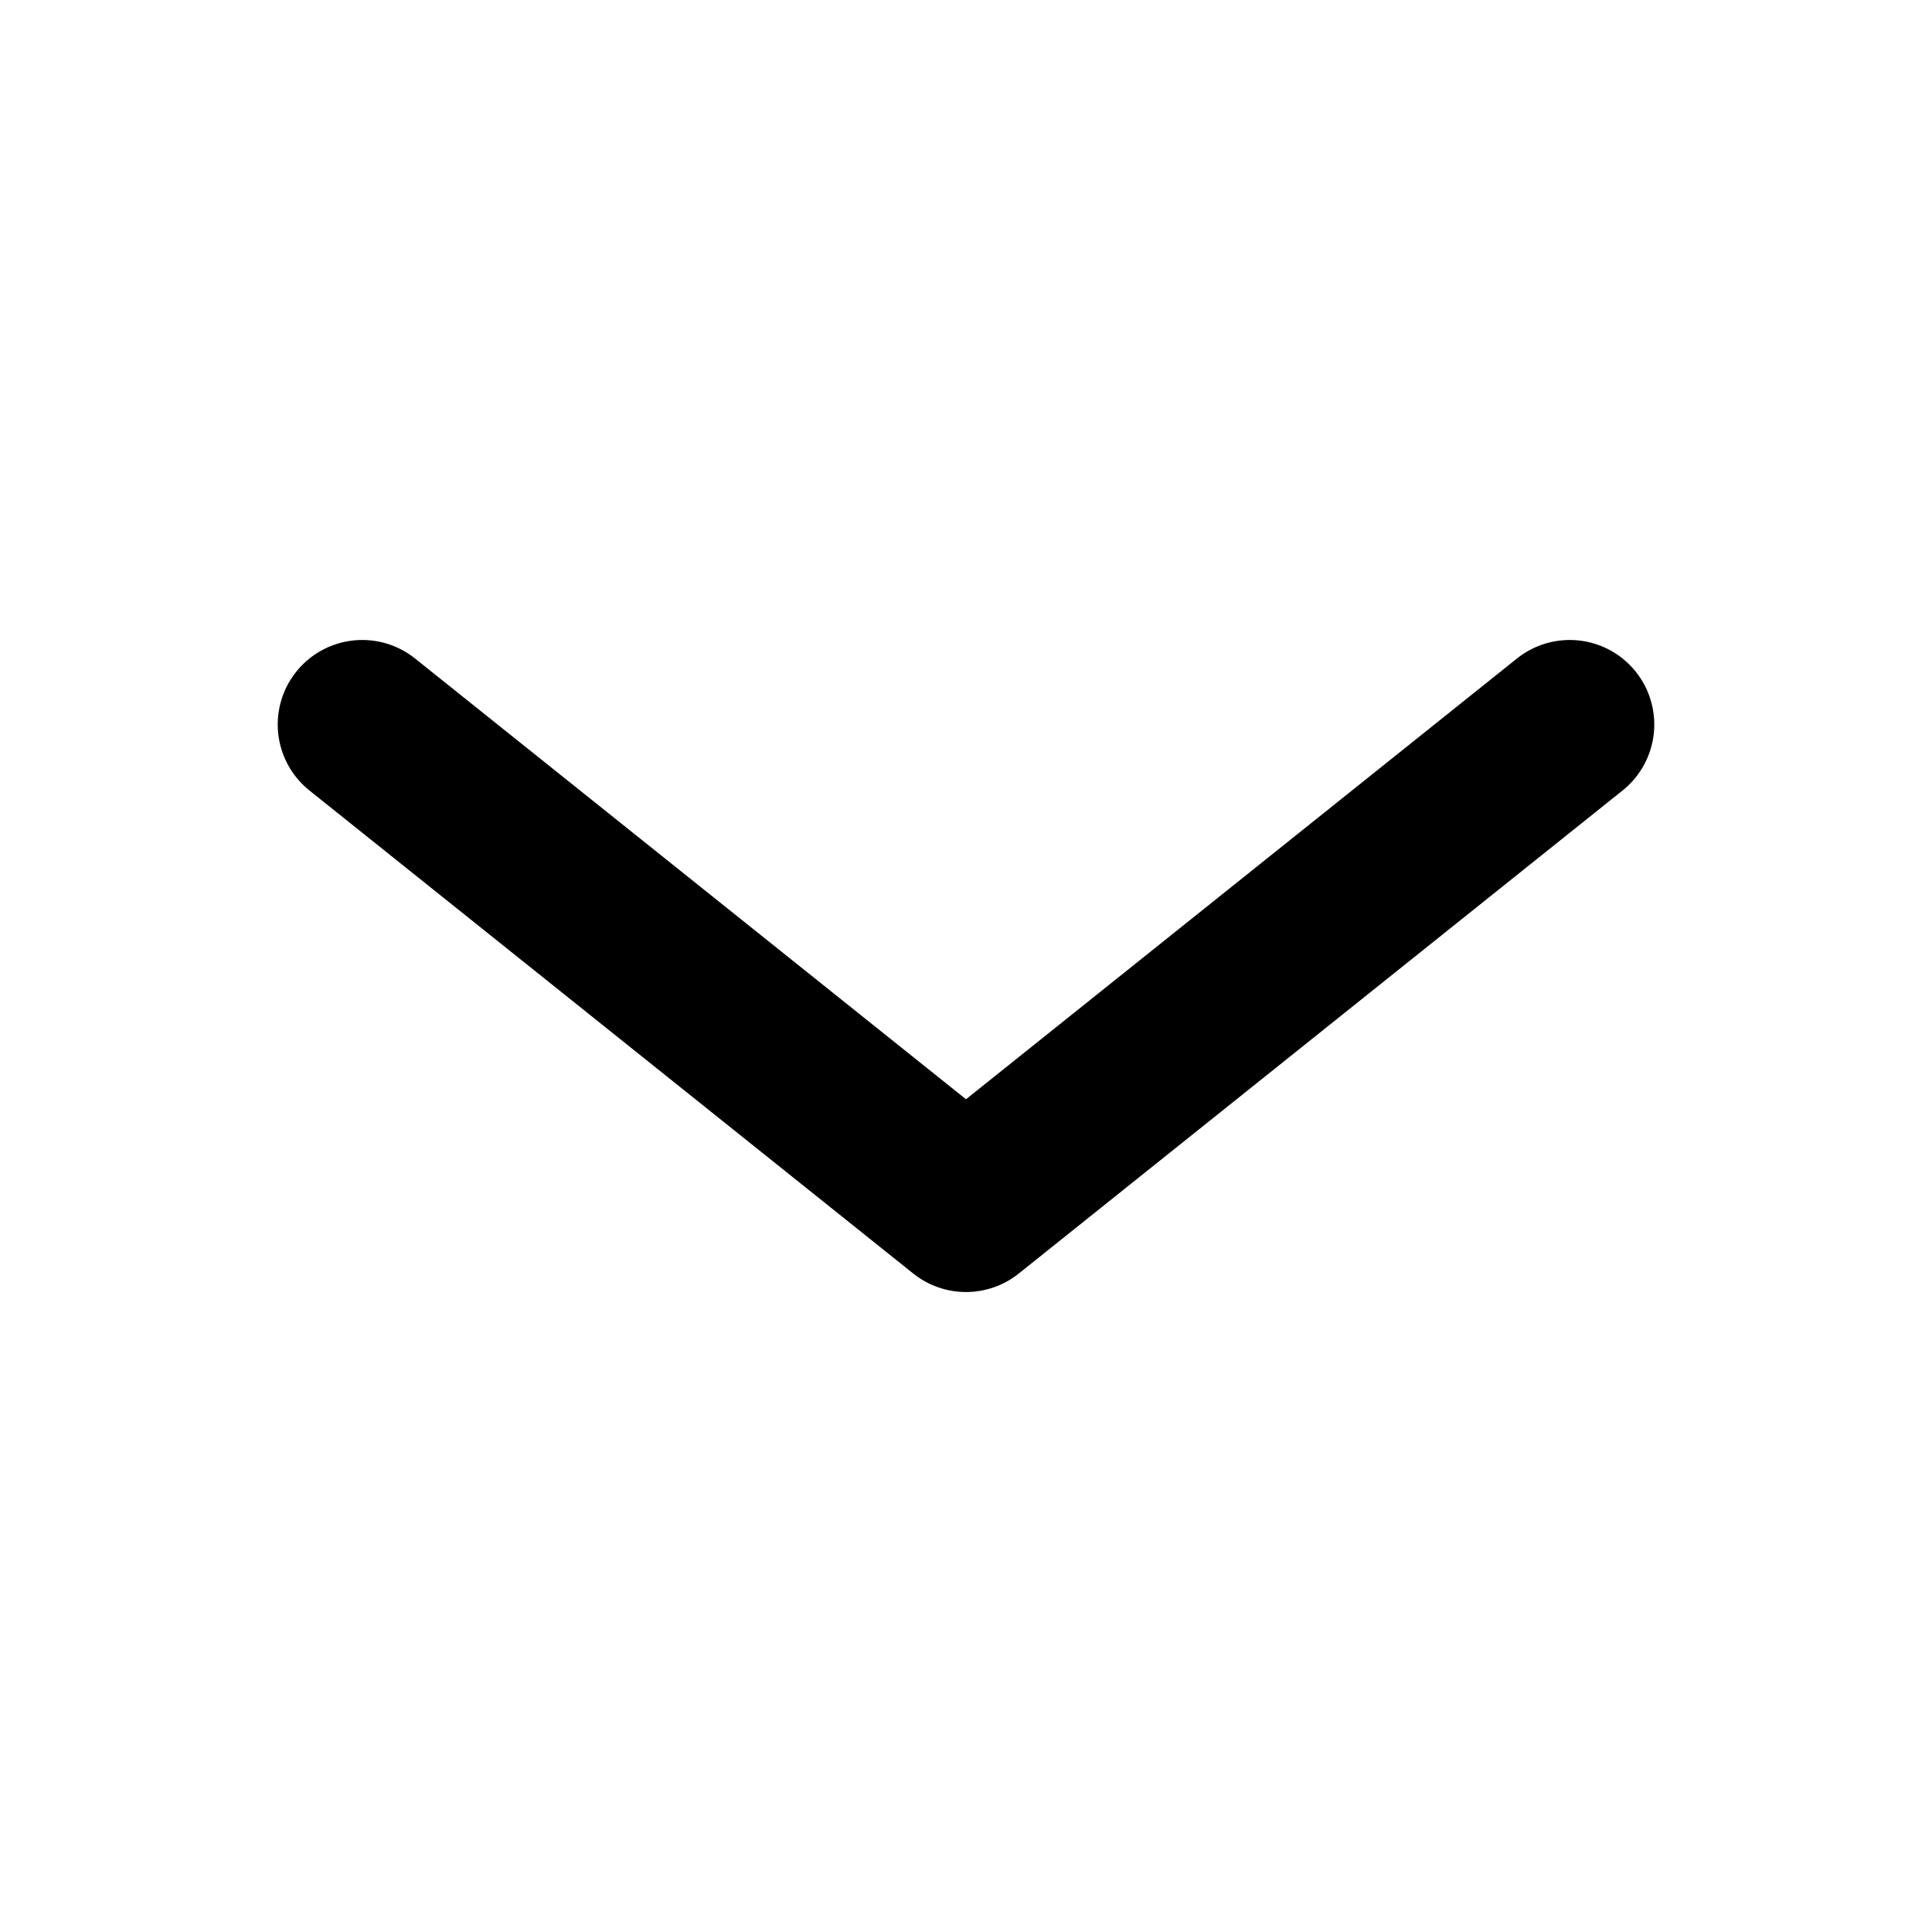
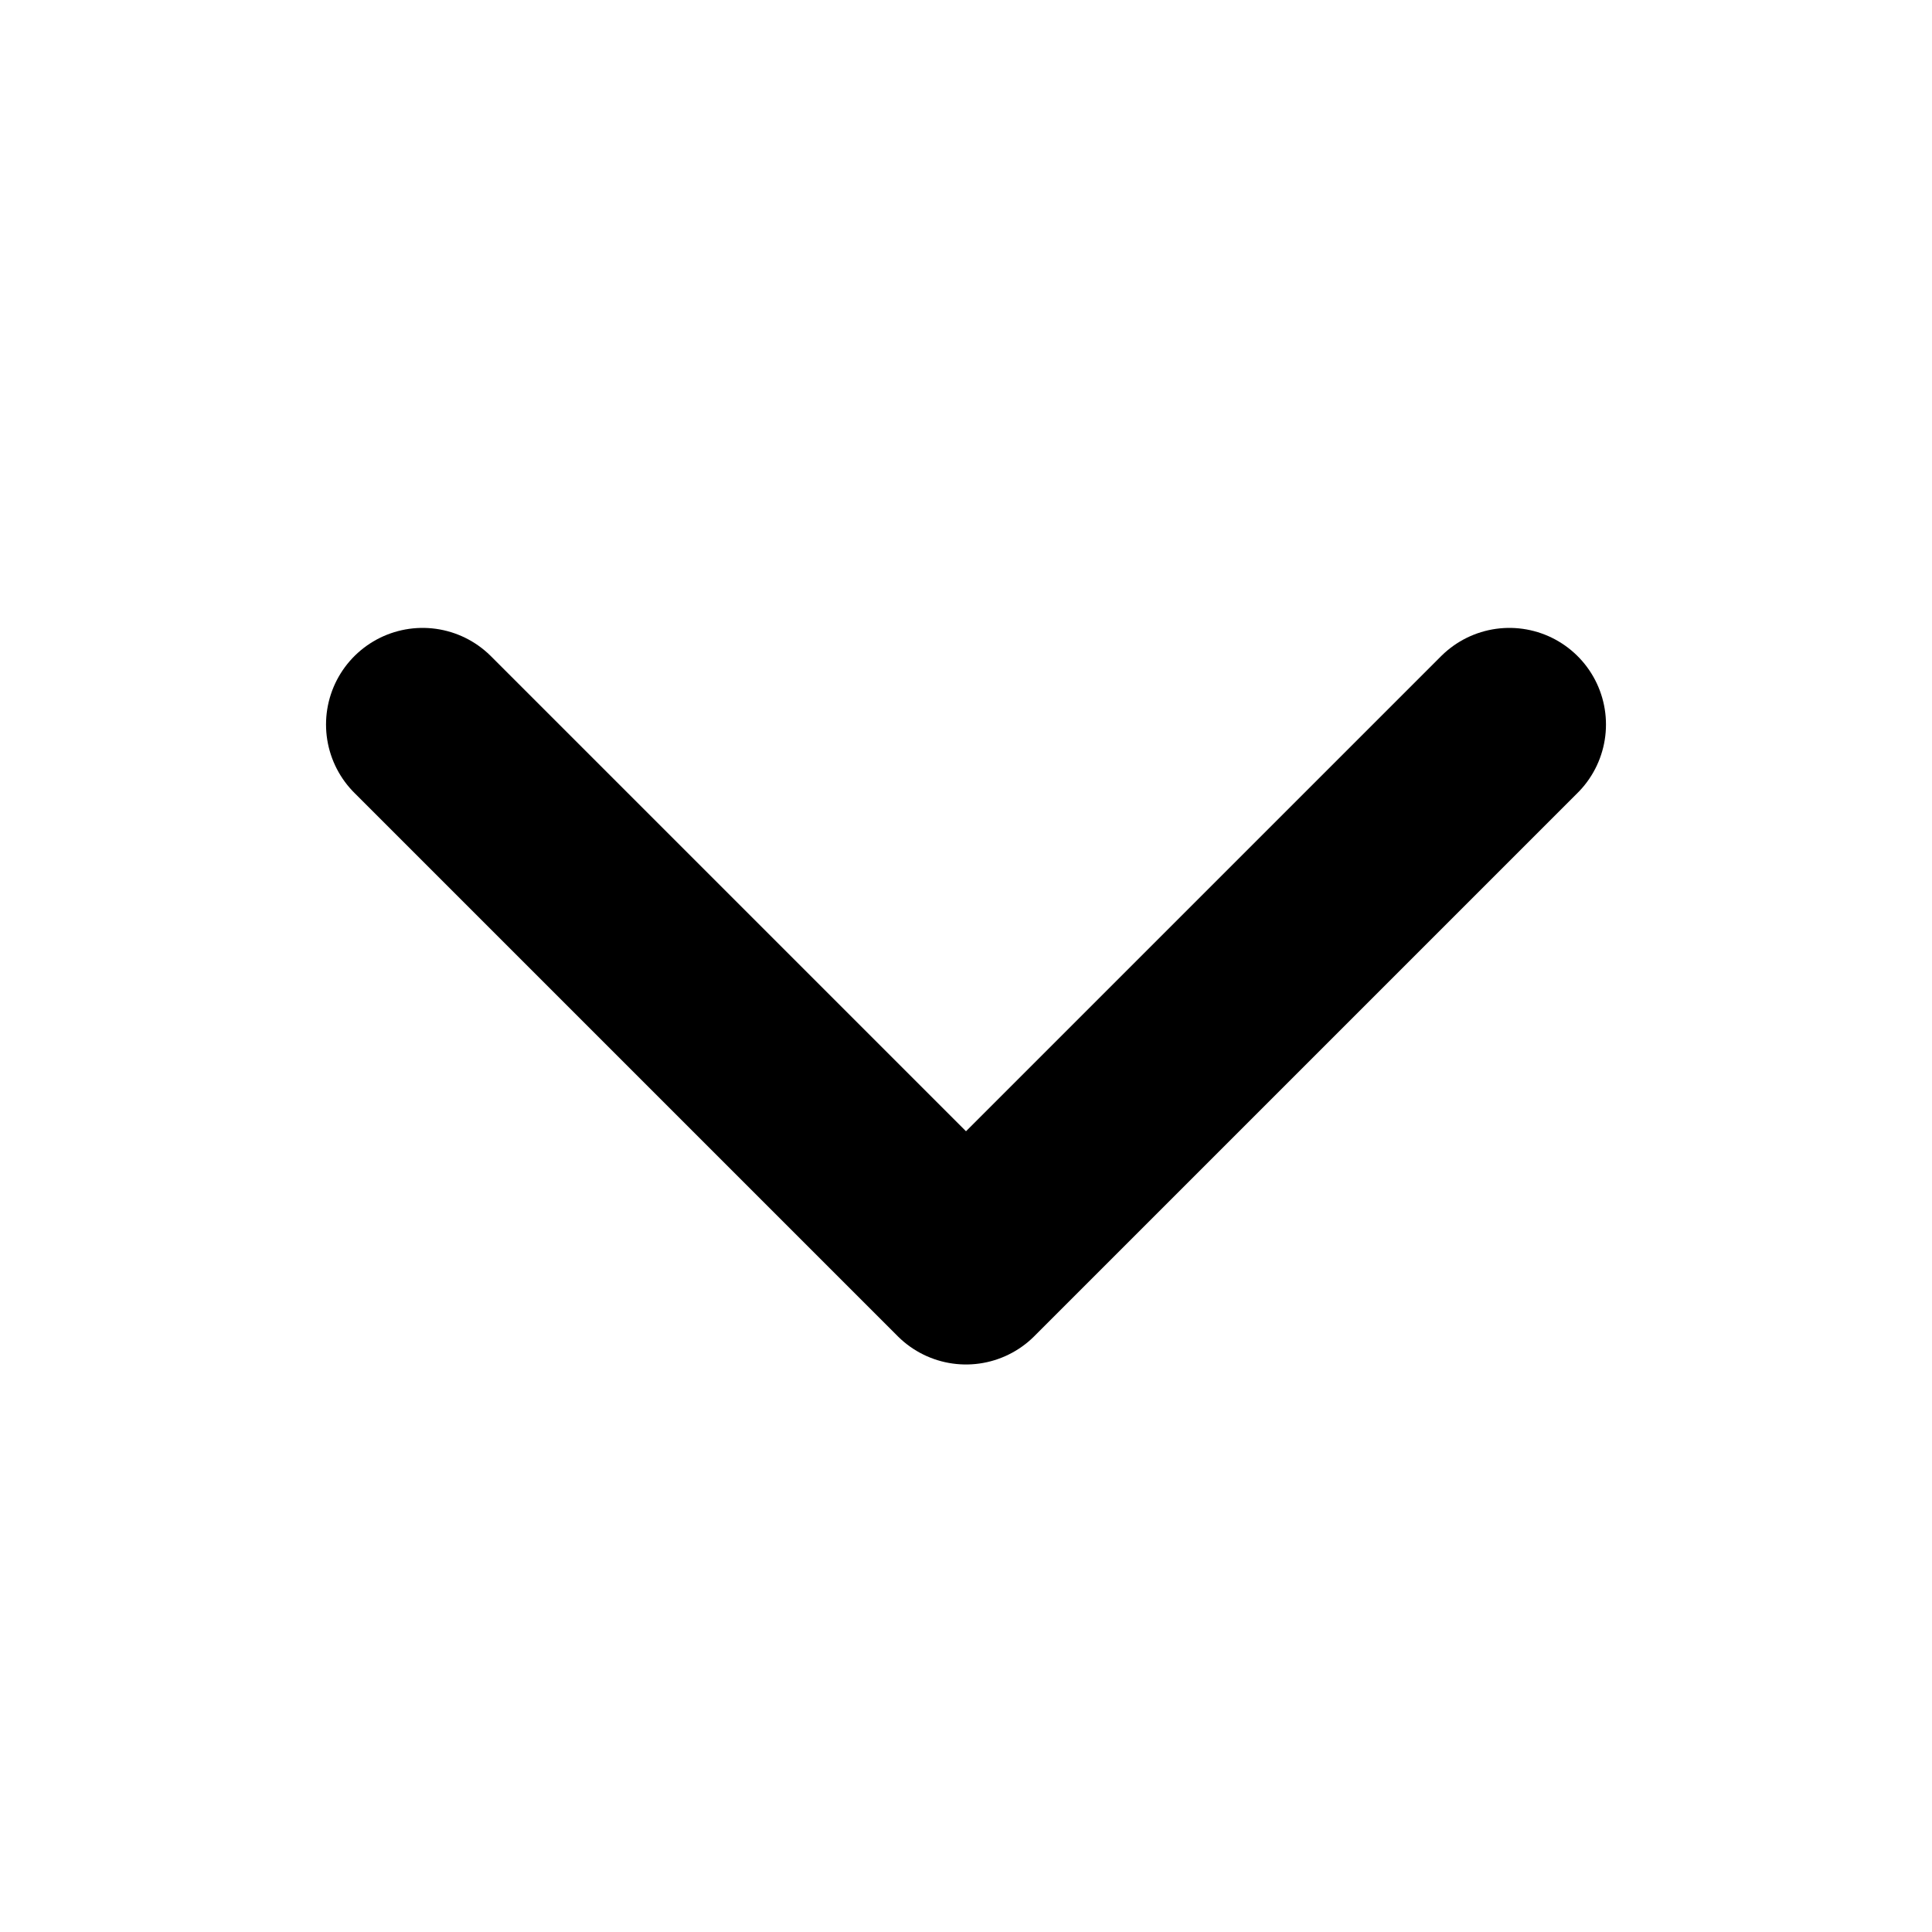
- <svg xmlns="http://www.w3.org/2000/svg" width="16" height="16" viewBox="0 0 16 16">
-   <path d="M3 6 L8 10 L13 6" fill="none" stroke="currentColor" stroke-width="1.4" stroke-linecap="round" stroke-linejoin="round" />
+ <svg xmlns="http://www.w3.org/2000/svg" width="16" height="16" viewBox="0 0 16 16" fill="none" stroke="currentColor" stroke-width="1.6" stroke-linecap="round" stroke-linejoin="round">
+   <path d="M3.5 6 L8 10.5 L12.5 6" />
</svg>
